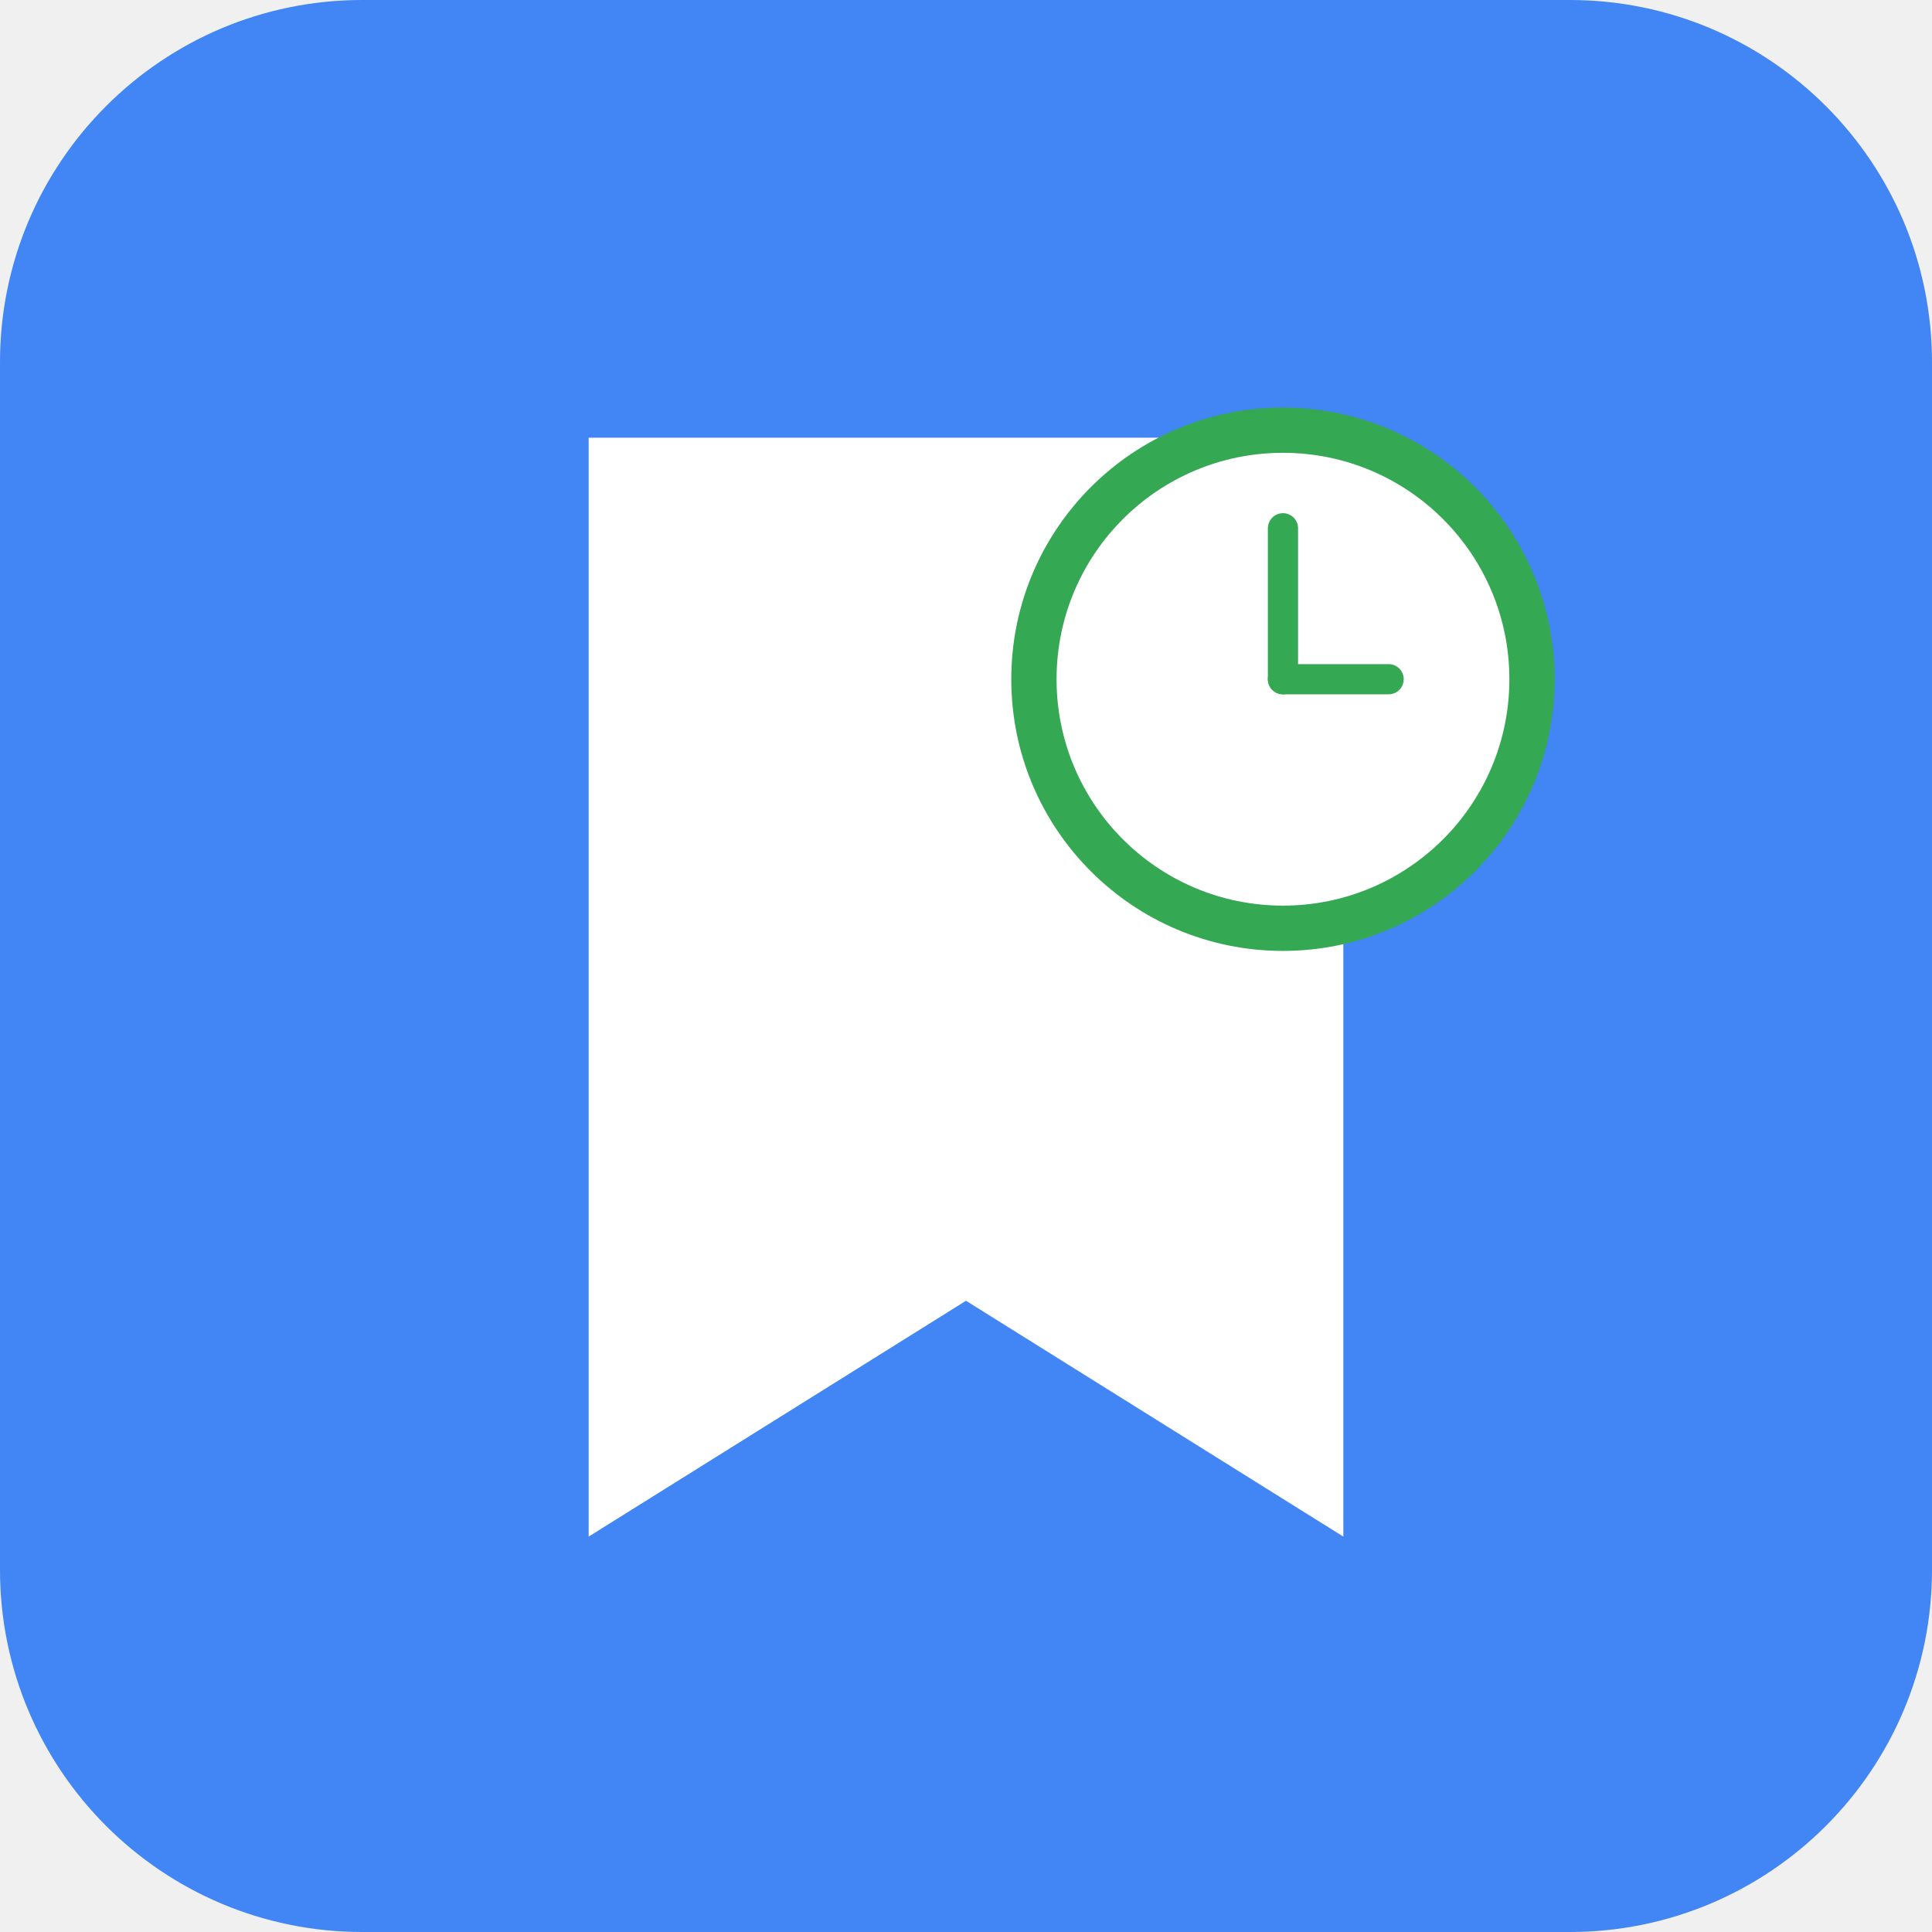
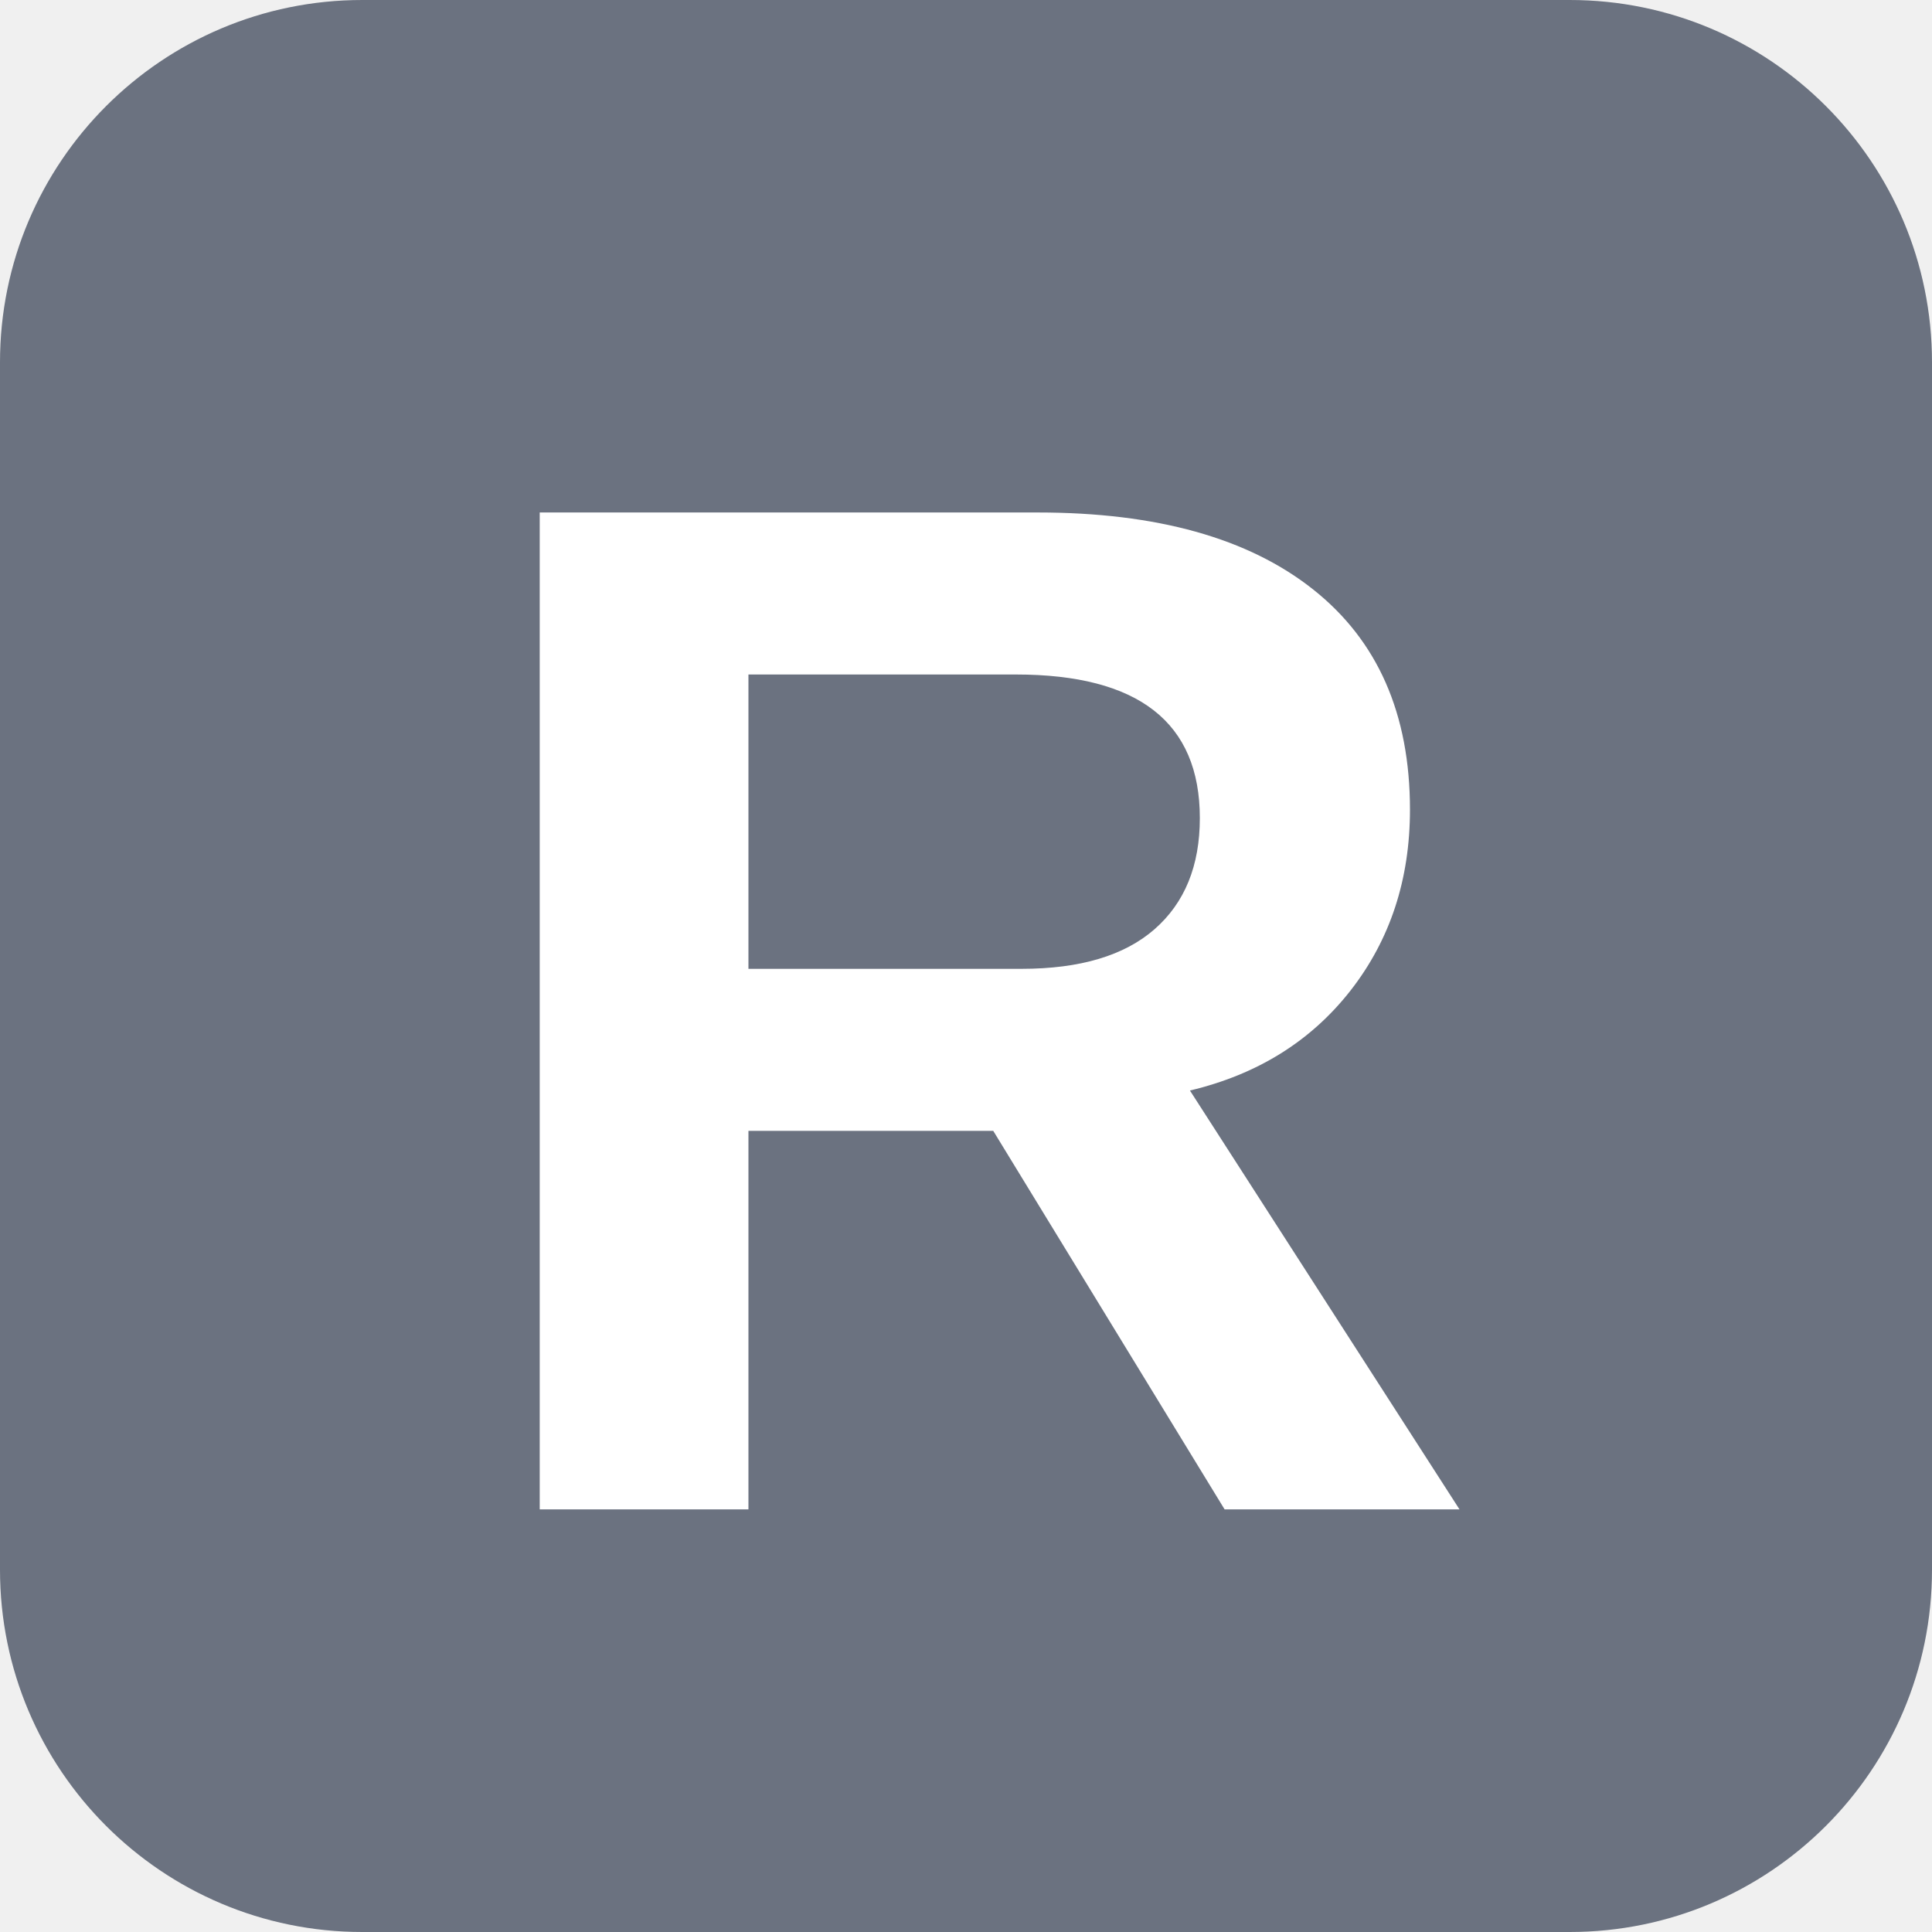
<svg xmlns="http://www.w3.org/2000/svg" width="128" height="128">
-   <rect width="128" height="128" rx="24" fill="#4285f4" />
-   <path d="M40 30 L88 30 L88 100 L64 85 L40 100 Z" fill="#ffffff" stroke="#ffffff" stroke-width="2" />
-   <circle cx="85" cy="45" r="18" fill="#34a853" />
-   <circle cx="85" cy="45" r="15" fill="#ffffff" />
-   <line x1="85" y1="45" x2="85" y2="35" stroke="#34a853" stroke-width="2" stroke-linecap="round" />
-   <line x1="85" y1="45" x2="92" y2="45" stroke="#34a853" stroke-width="2" stroke-linecap="round" />
+   <rect width="128" height="128" rx="24" fill="#6b7280" />
+   <text x="64" y="100" font-family="Arial, sans-serif" font-size="96" font-weight="900" fill="#ffffff" text-anchor="middle">R</text>
</svg>
